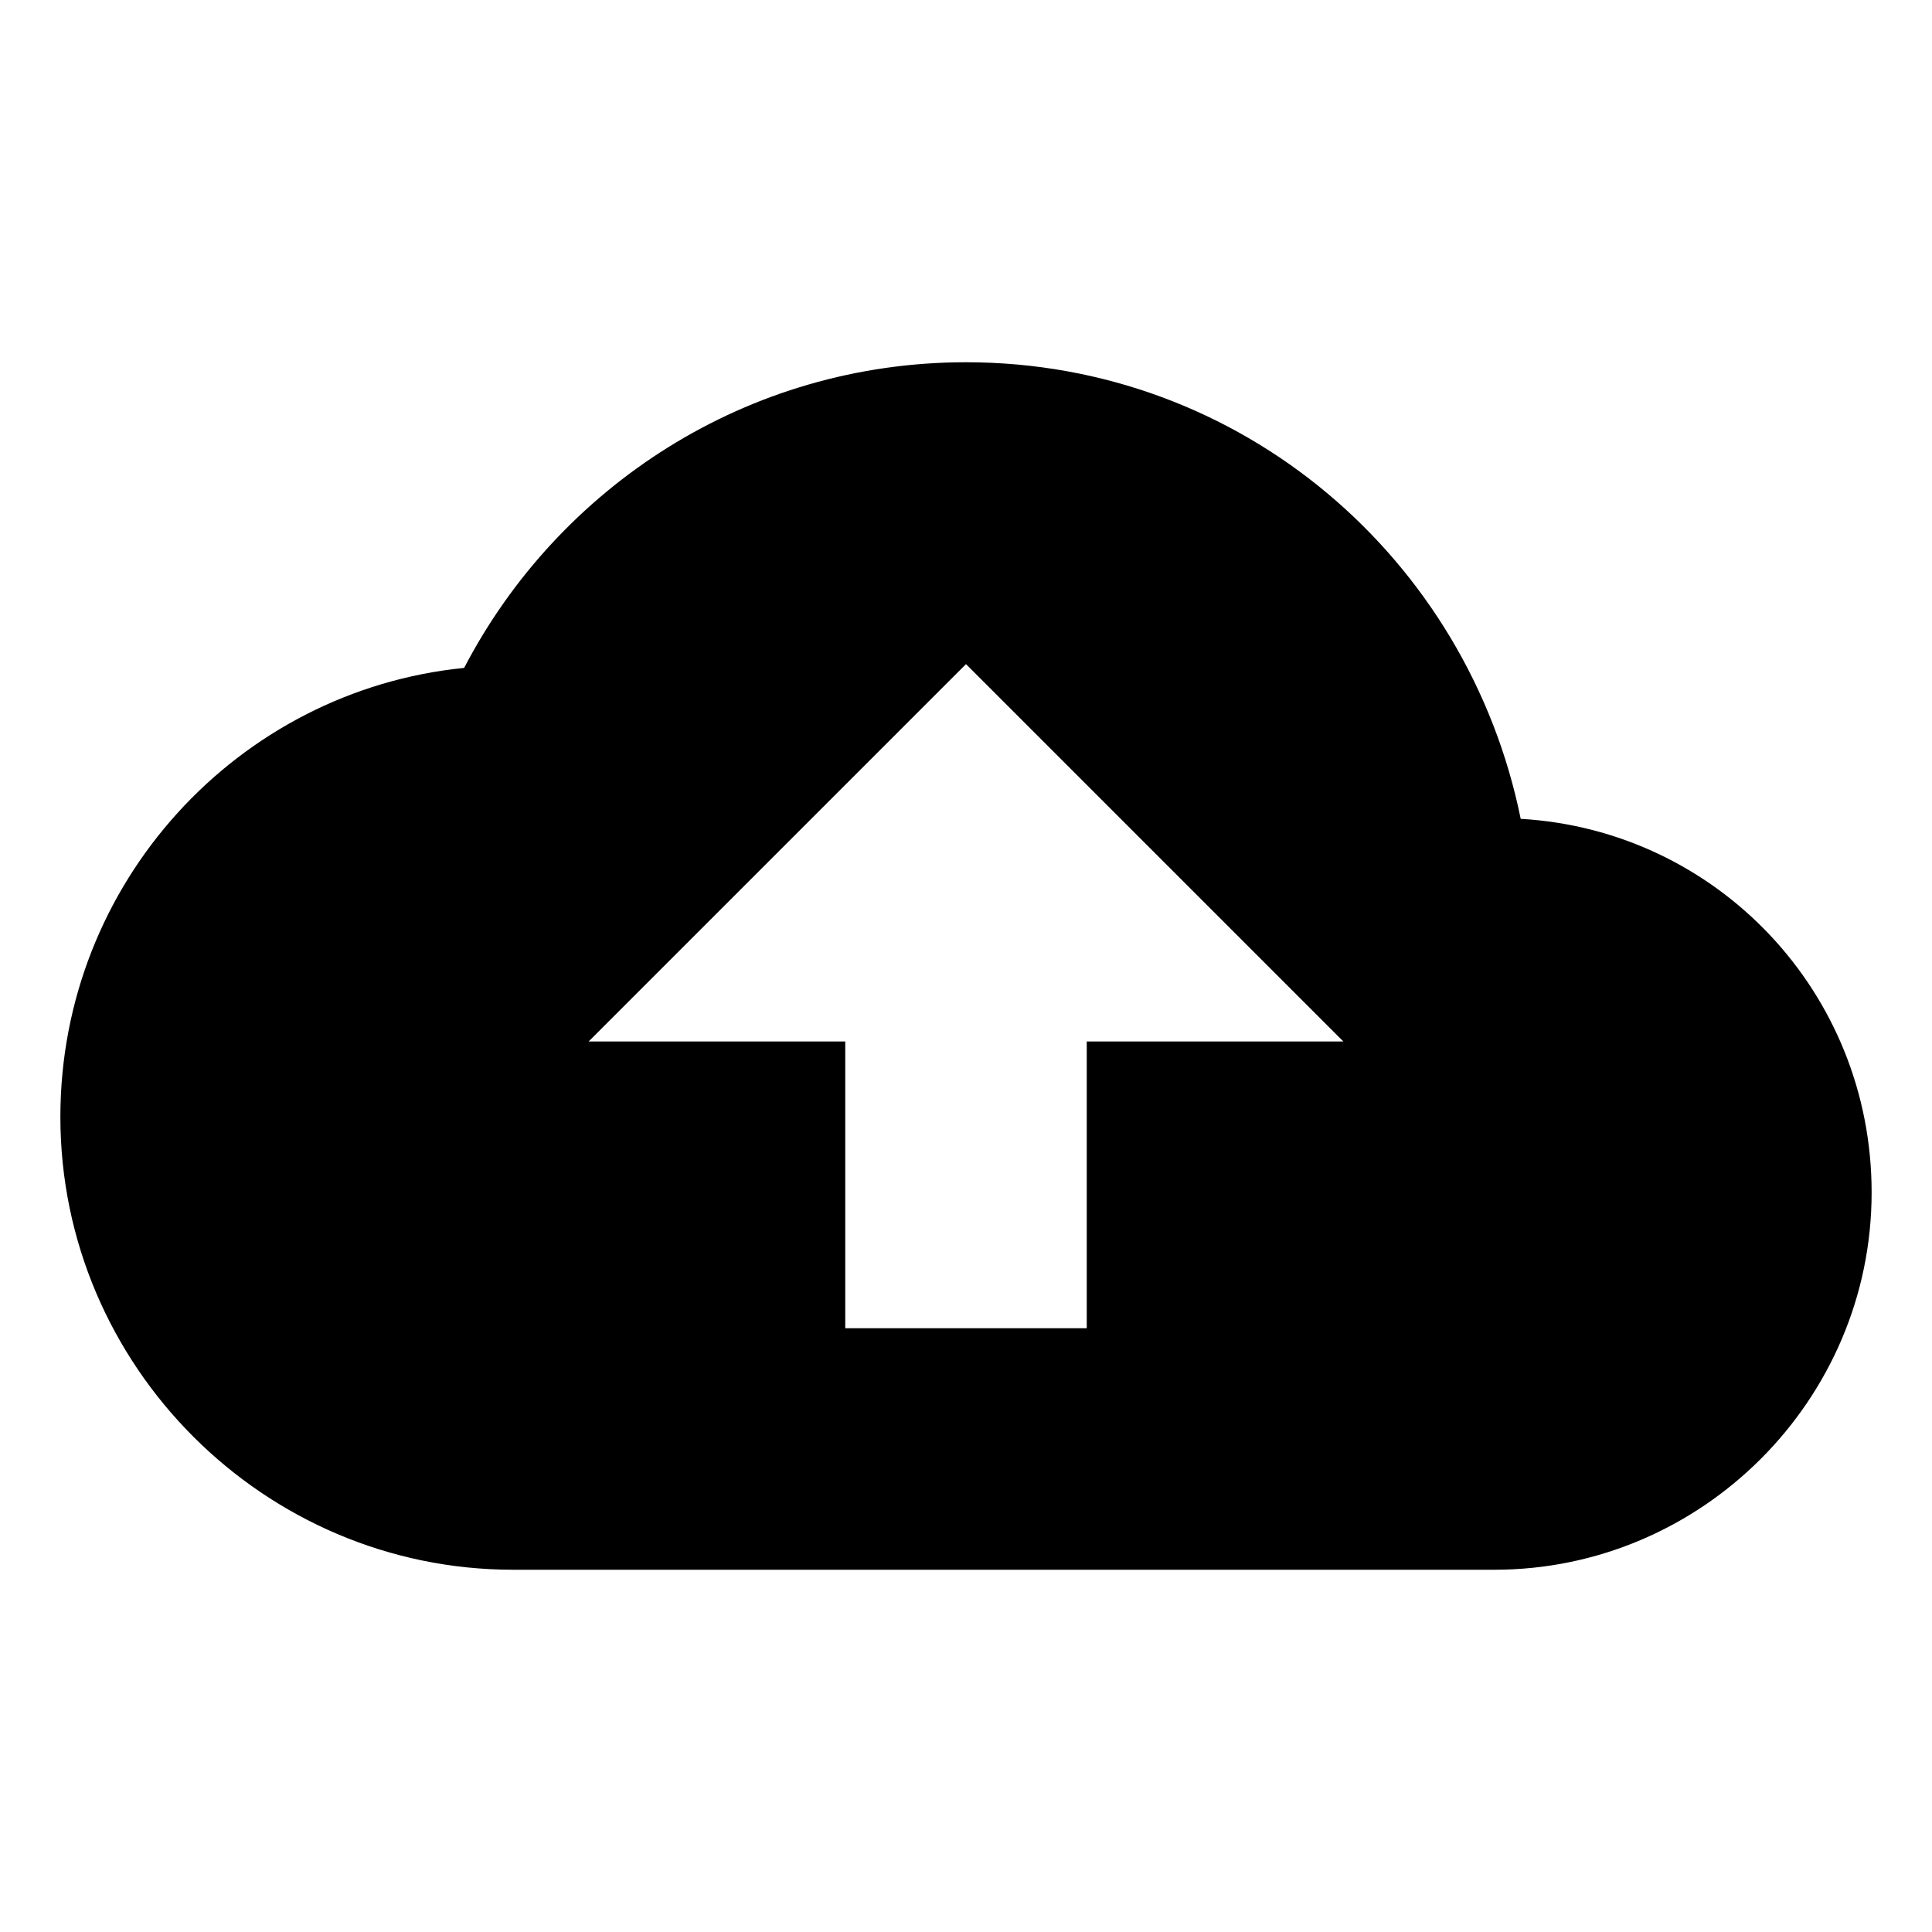
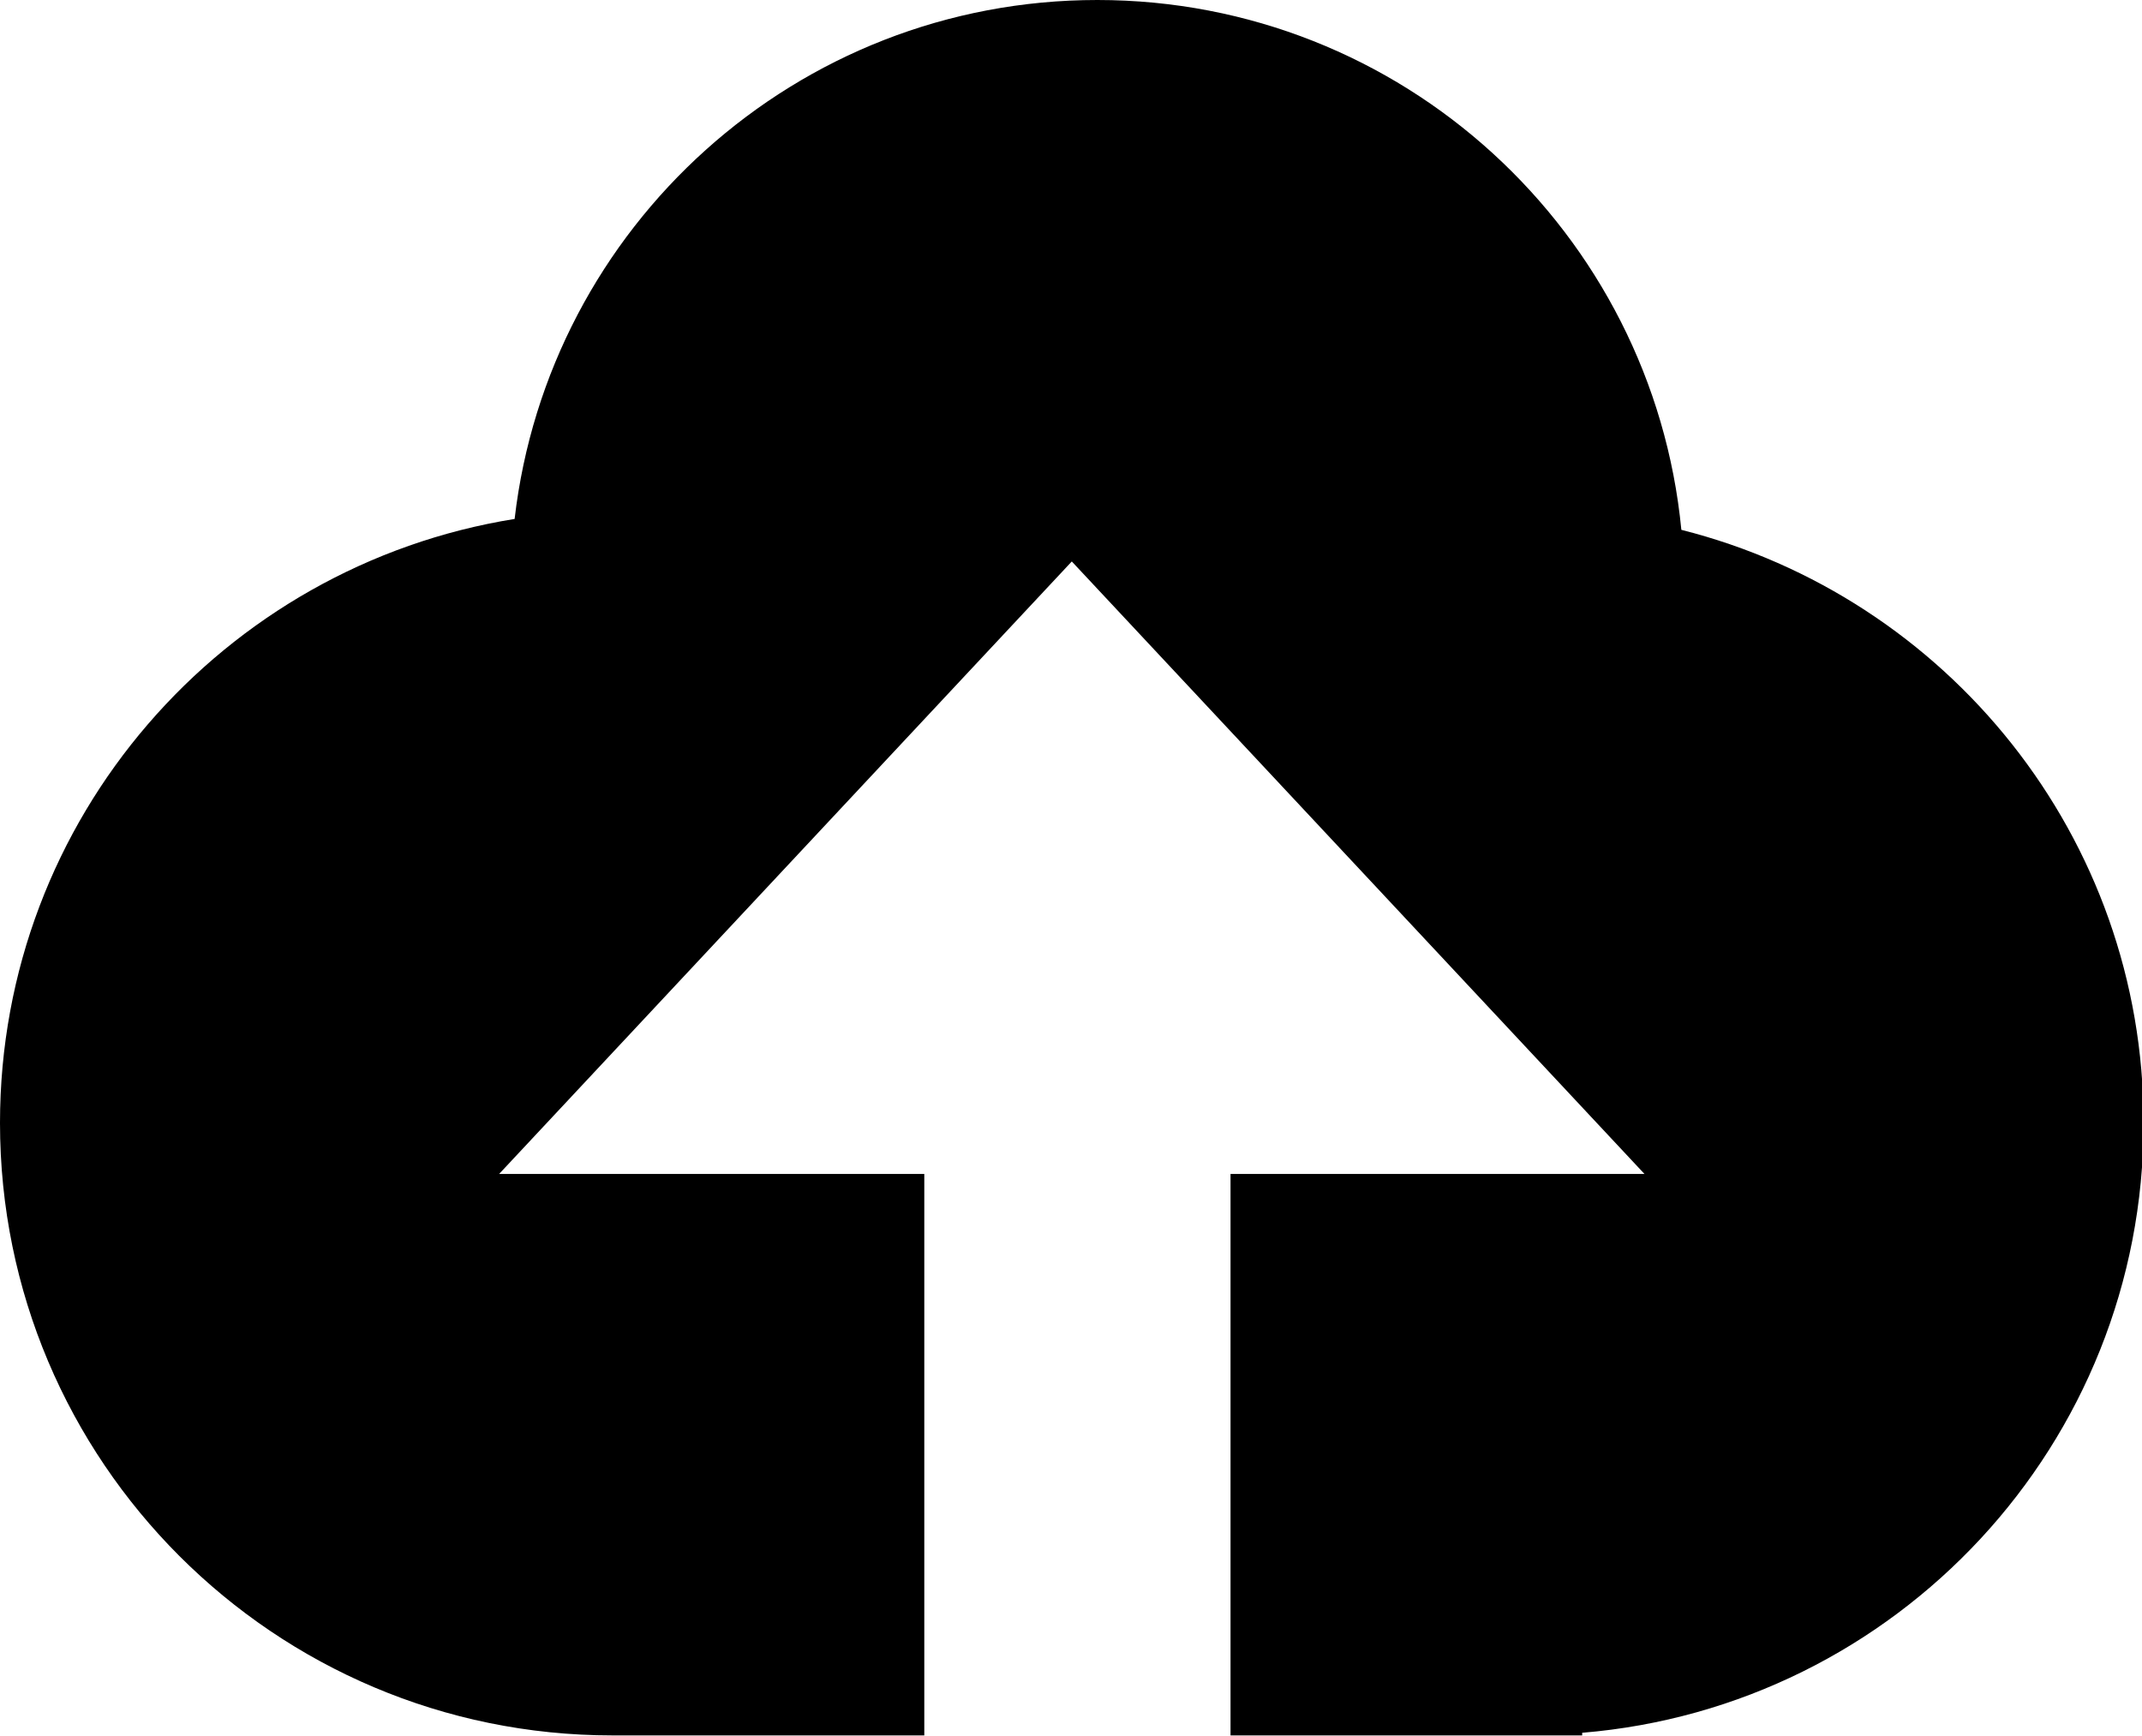
- <svg xmlns="http://www.w3.org/2000/svg" class="icon" width="200px" height="200.00px" viewBox="0 0 1024 1024" version="1.1">
-   <path d="M806.004 434.002C777.996 296.004 657.996 192 512 192c-115.996 0-215.996 65.996-265.996 162.002C126.004 366.004 32 467.996 32 592c0 131.992 107.998 240 240 240h520c110 0 200-90 200-200 0-105.996-81.992-192.002-185.996-197.998zM576 552v152h-128v-152h-136l200-200 200 200h-136z" />
+ <svg xmlns="http://www.w3.org/2000/svg" t="1571105383251" class="icon" viewBox="0 0 1264 1024" version="1.1" p-id="3814" width="246.875" height="200">
+   <defs>
+     <style type="text/css" />
+   </defs>
+   <path d="M992.171 312.63C975.19 137.155 827.415 0 647.529 0 469.849 0 323.616 133.861 303.679 306.21 131.599 333.839 0 482.688 0 662.588c0 199.597 161.815 361.412 361.412 361.412h184.015V692.706H294.531l337.94-361.412 337.94 361.412H726.132v331.294H933.647v-1.555c185.471-15.299 331.294-170.426 331.294-359.856 0-168.97-116.101-310.367-272.77-349.959z" p-id="3815" />
</svg>
